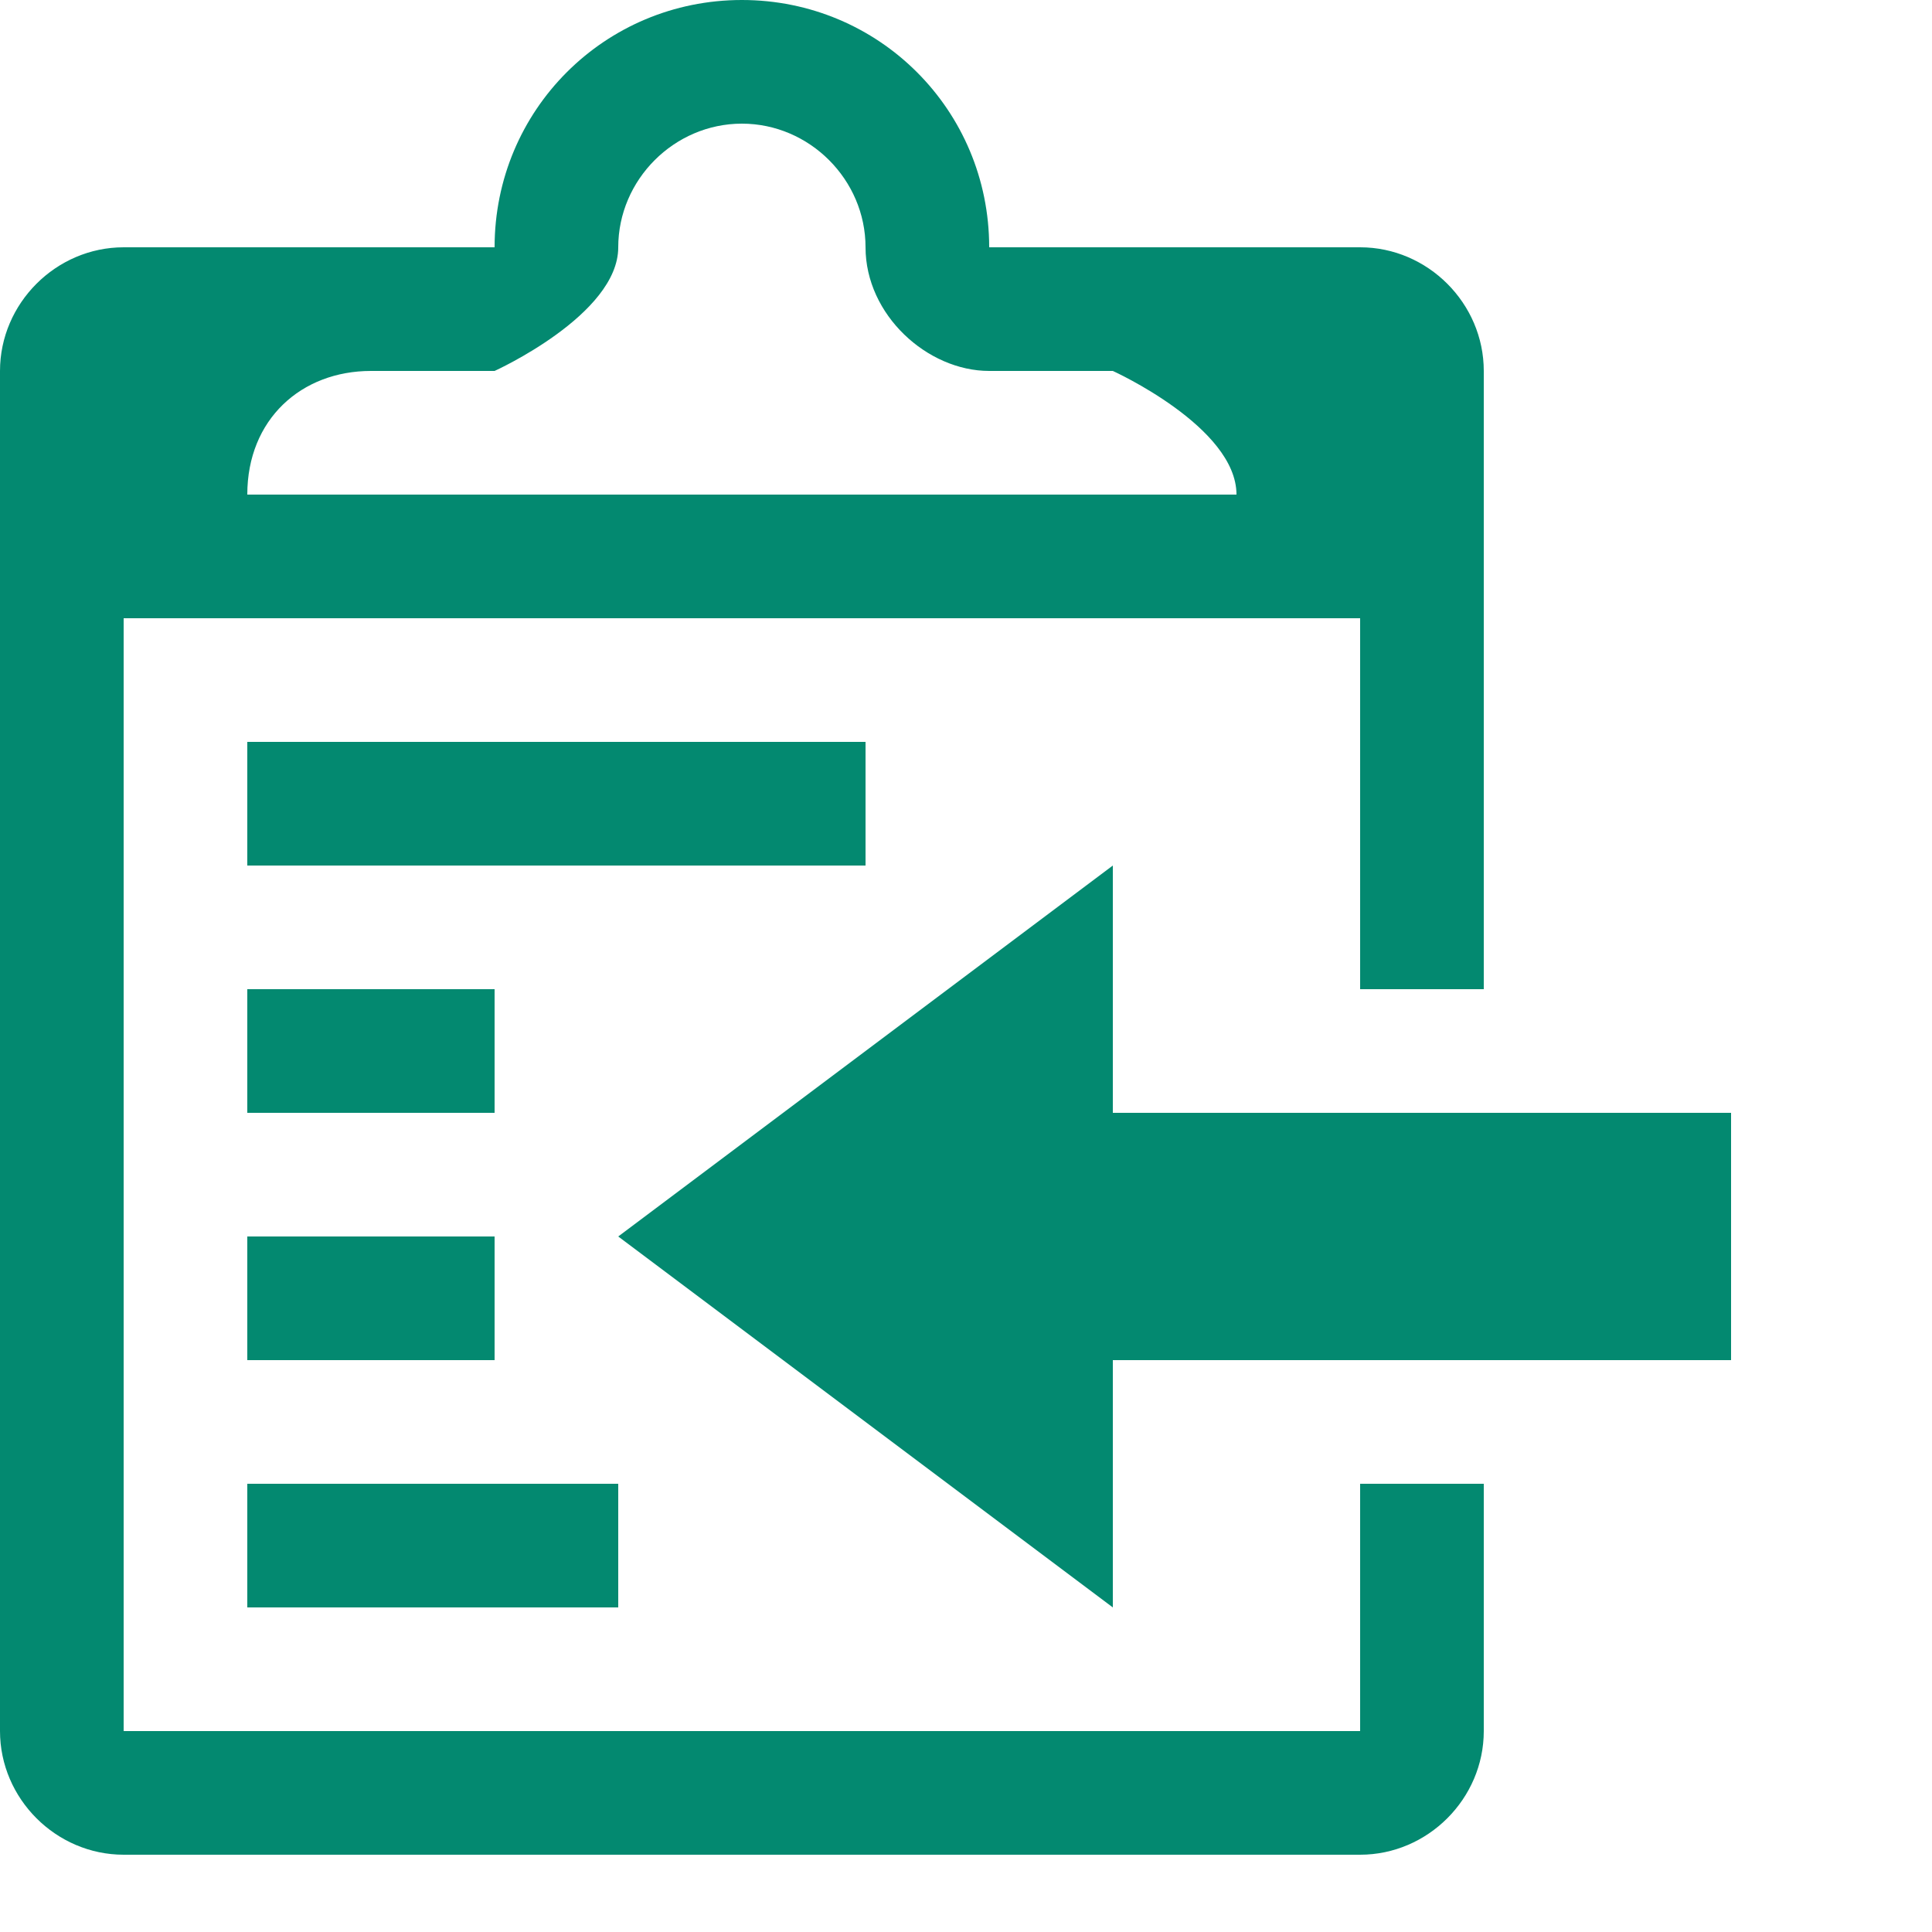
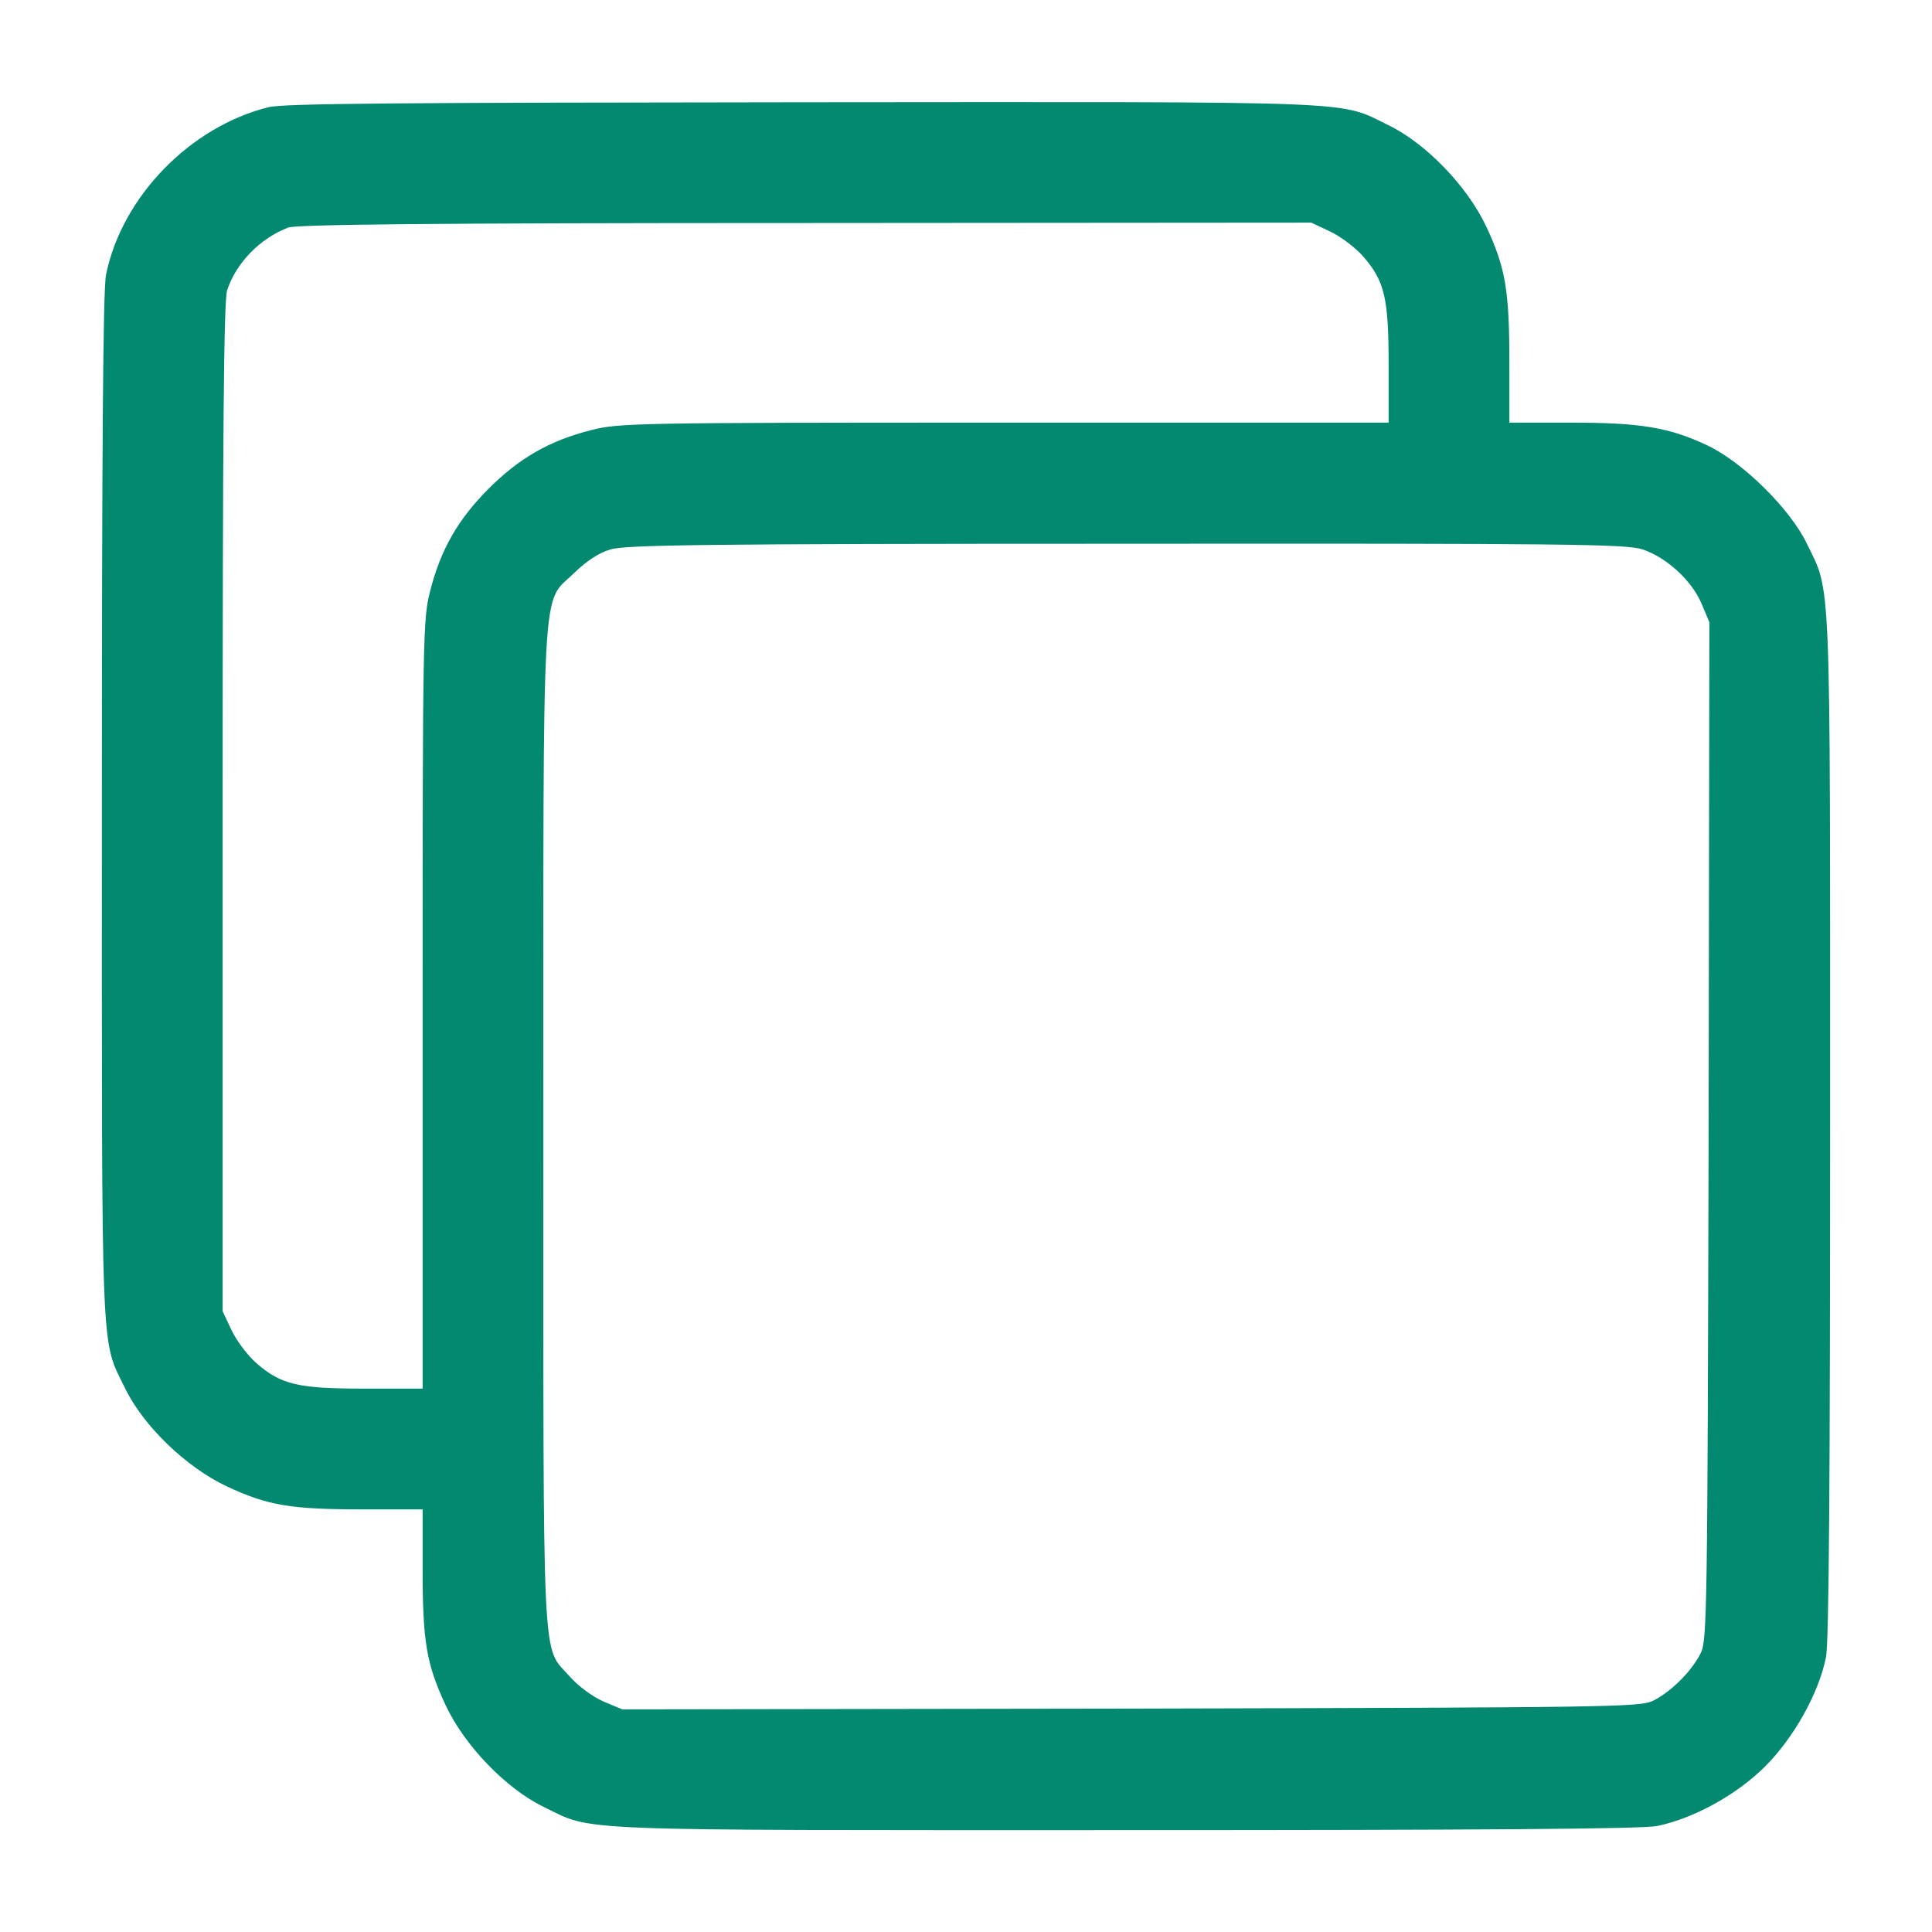
- <svg xmlns="http://www.w3.org/2000/svg" viewBox="0 0 1000 1000" height="256" width="256" style="fill:#038970" role="img">
-   <path d="M704 896H64V320h640v192h64V192c0-35-29-64-64-64H512C512 57 455 0 384 0S256 57 256 128H64c-35 0-64 29-64 64v704c0 35 29 64 64 64h640c35 0 64-29 64-64V768h-64v128zM192 192h64s64-29 64-64 29-64 64-64 64 29 64 64 32 64 64 64h64s64 29 64 64H128c0-39 28-64 64-64zm-64 512h128v-64H128v64zm448-128V448L320 640l256 192V704h320V576H576zM128 832h192v-64H128v64zm320-448H128v64h320v-64zM256 512H128v64h128v-64z" />
+ <svg xmlns="http://www.w3.org/2000/svg" version="1.0" width="256px" height="256px" viewBox="0 0 512 512" preserveAspectRatio="xMidYMid meet">
+   <g transform="translate(0,512) scale(0.1,-0.1)" fill="#038970" stroke="none">
+     <path d="M712 4836 c-207 -51 -389 -237 -431 -444 -8 -37 -11 -470 -11 -1410 0 -1494 -4 -1407 62 -1542 48 -99 162 -209 269 -259 109 -51 169 -61 361 -61 l158 0 0 -158 c0 -192 10 -252 61 -361 50 -107 160 -221 259 -269 135 -66 48 -62 1542 -62 940 0 1373 3 1410 11 97 20 211 83 286 158 76 76 142 194 161 289 8 36 11 476 11 1410 0 1494 3 1407 -62 1542 -44 91 -168 214 -262 259 -101 48 -177 61 -363 61 l-163 0 0 158 c0 192 -10 252 -61 361 -50 107 -160 221 -259 269 -135 66 -47 62 -1550 61 -1072 -1 -1376 -3 -1418 -13z m2814 -330 c27 -13 66 -42 87 -66 57 -66 67 -111 67 -287 l0 -153 -1018 0 c-982 0 -1022 -1 -1096 -20 -110 -28 -190 -74 -271 -155 -81 -81 -127 -161 -155 -271 -19 -74 -20 -114 -20 -1096 l0 -1018 -153 0 c-176 0 -221 10 -287 67 -24 21 -53 60 -66 87 l-24 51 0 1336 c0 984 3 1345 12 1370 24 73 88 138 162 166 23 8 371 12 1371 12 l1340 1 51 -24z m827 -842 c63 -21 130 -82 156 -143 l21 -50 -2 -1348 c-3 -1280 -4 -1350 -21 -1384 -23 -47 -79 -103 -126 -126 -34 -17 -104 -18 -1384 -21 l-1348 -2 -50 21 c-29 13 -66 40 -89 66 -75 85 -70 -16 -70 1453 0 1496 -6 1386 81 1471 33 32 66 54 97 63 40 12 246 15 1368 15 1177 1 1325 -1 1367 -15z" />
+   </g>
</svg>
